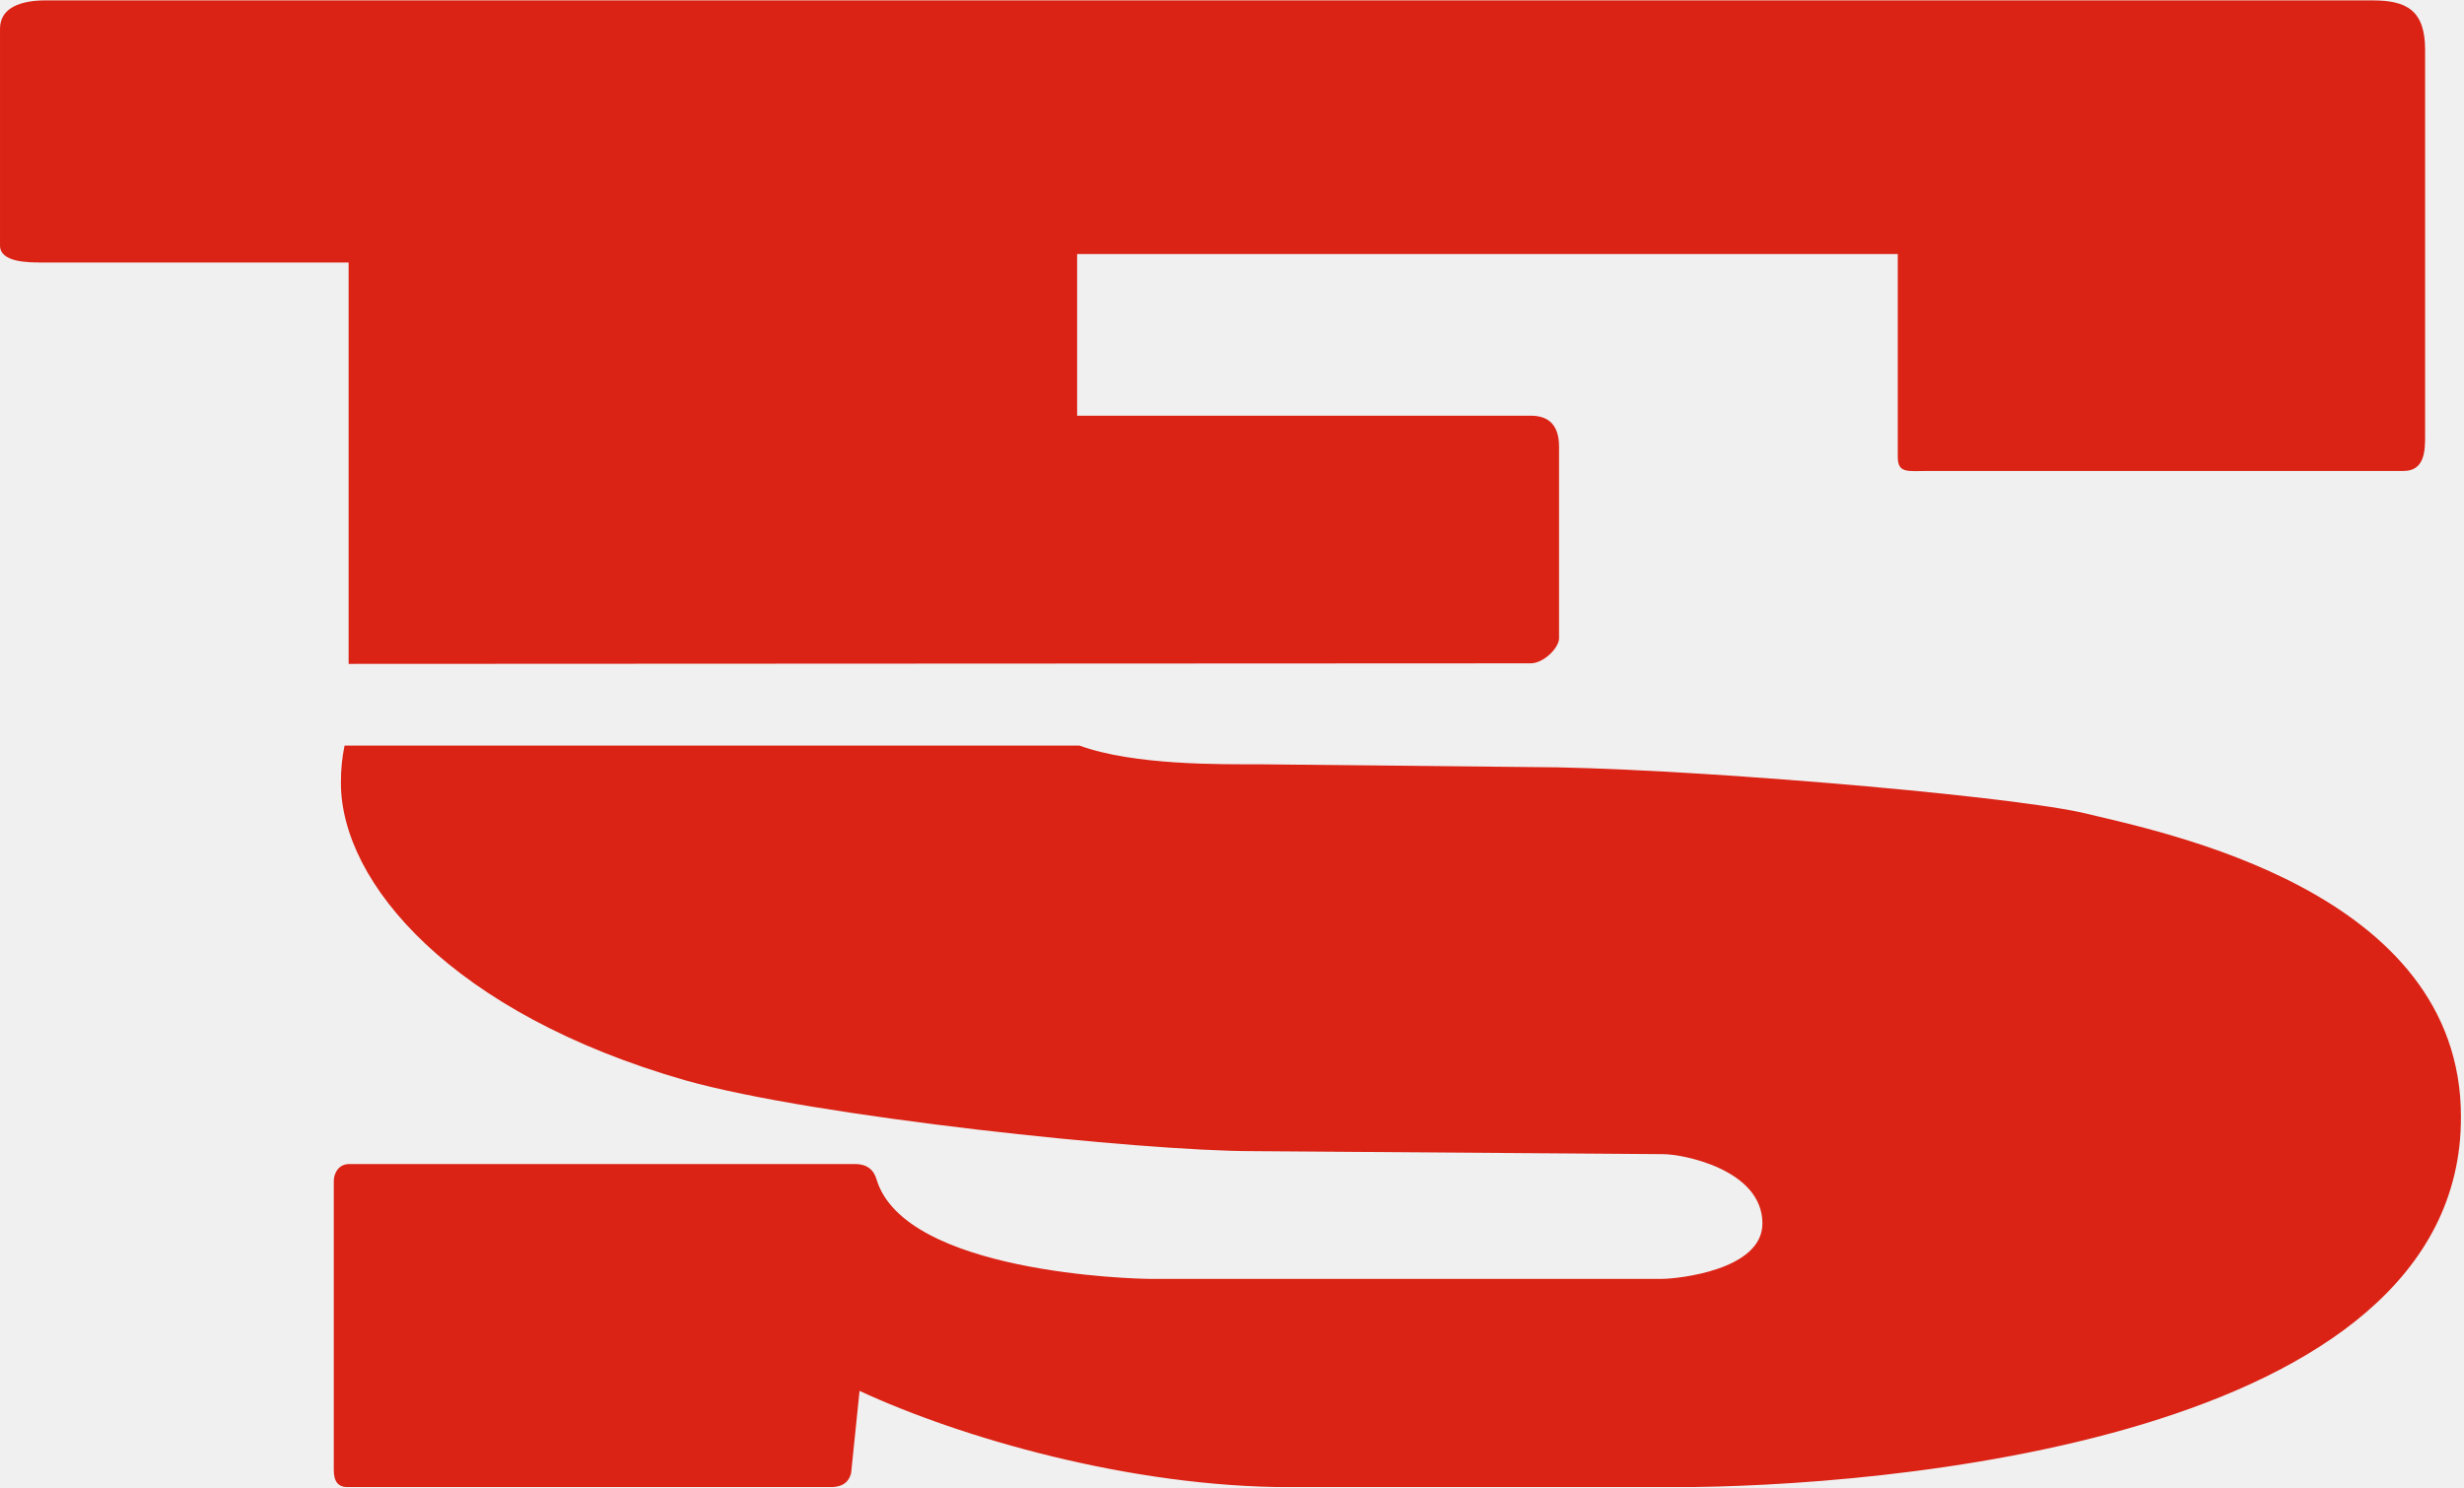
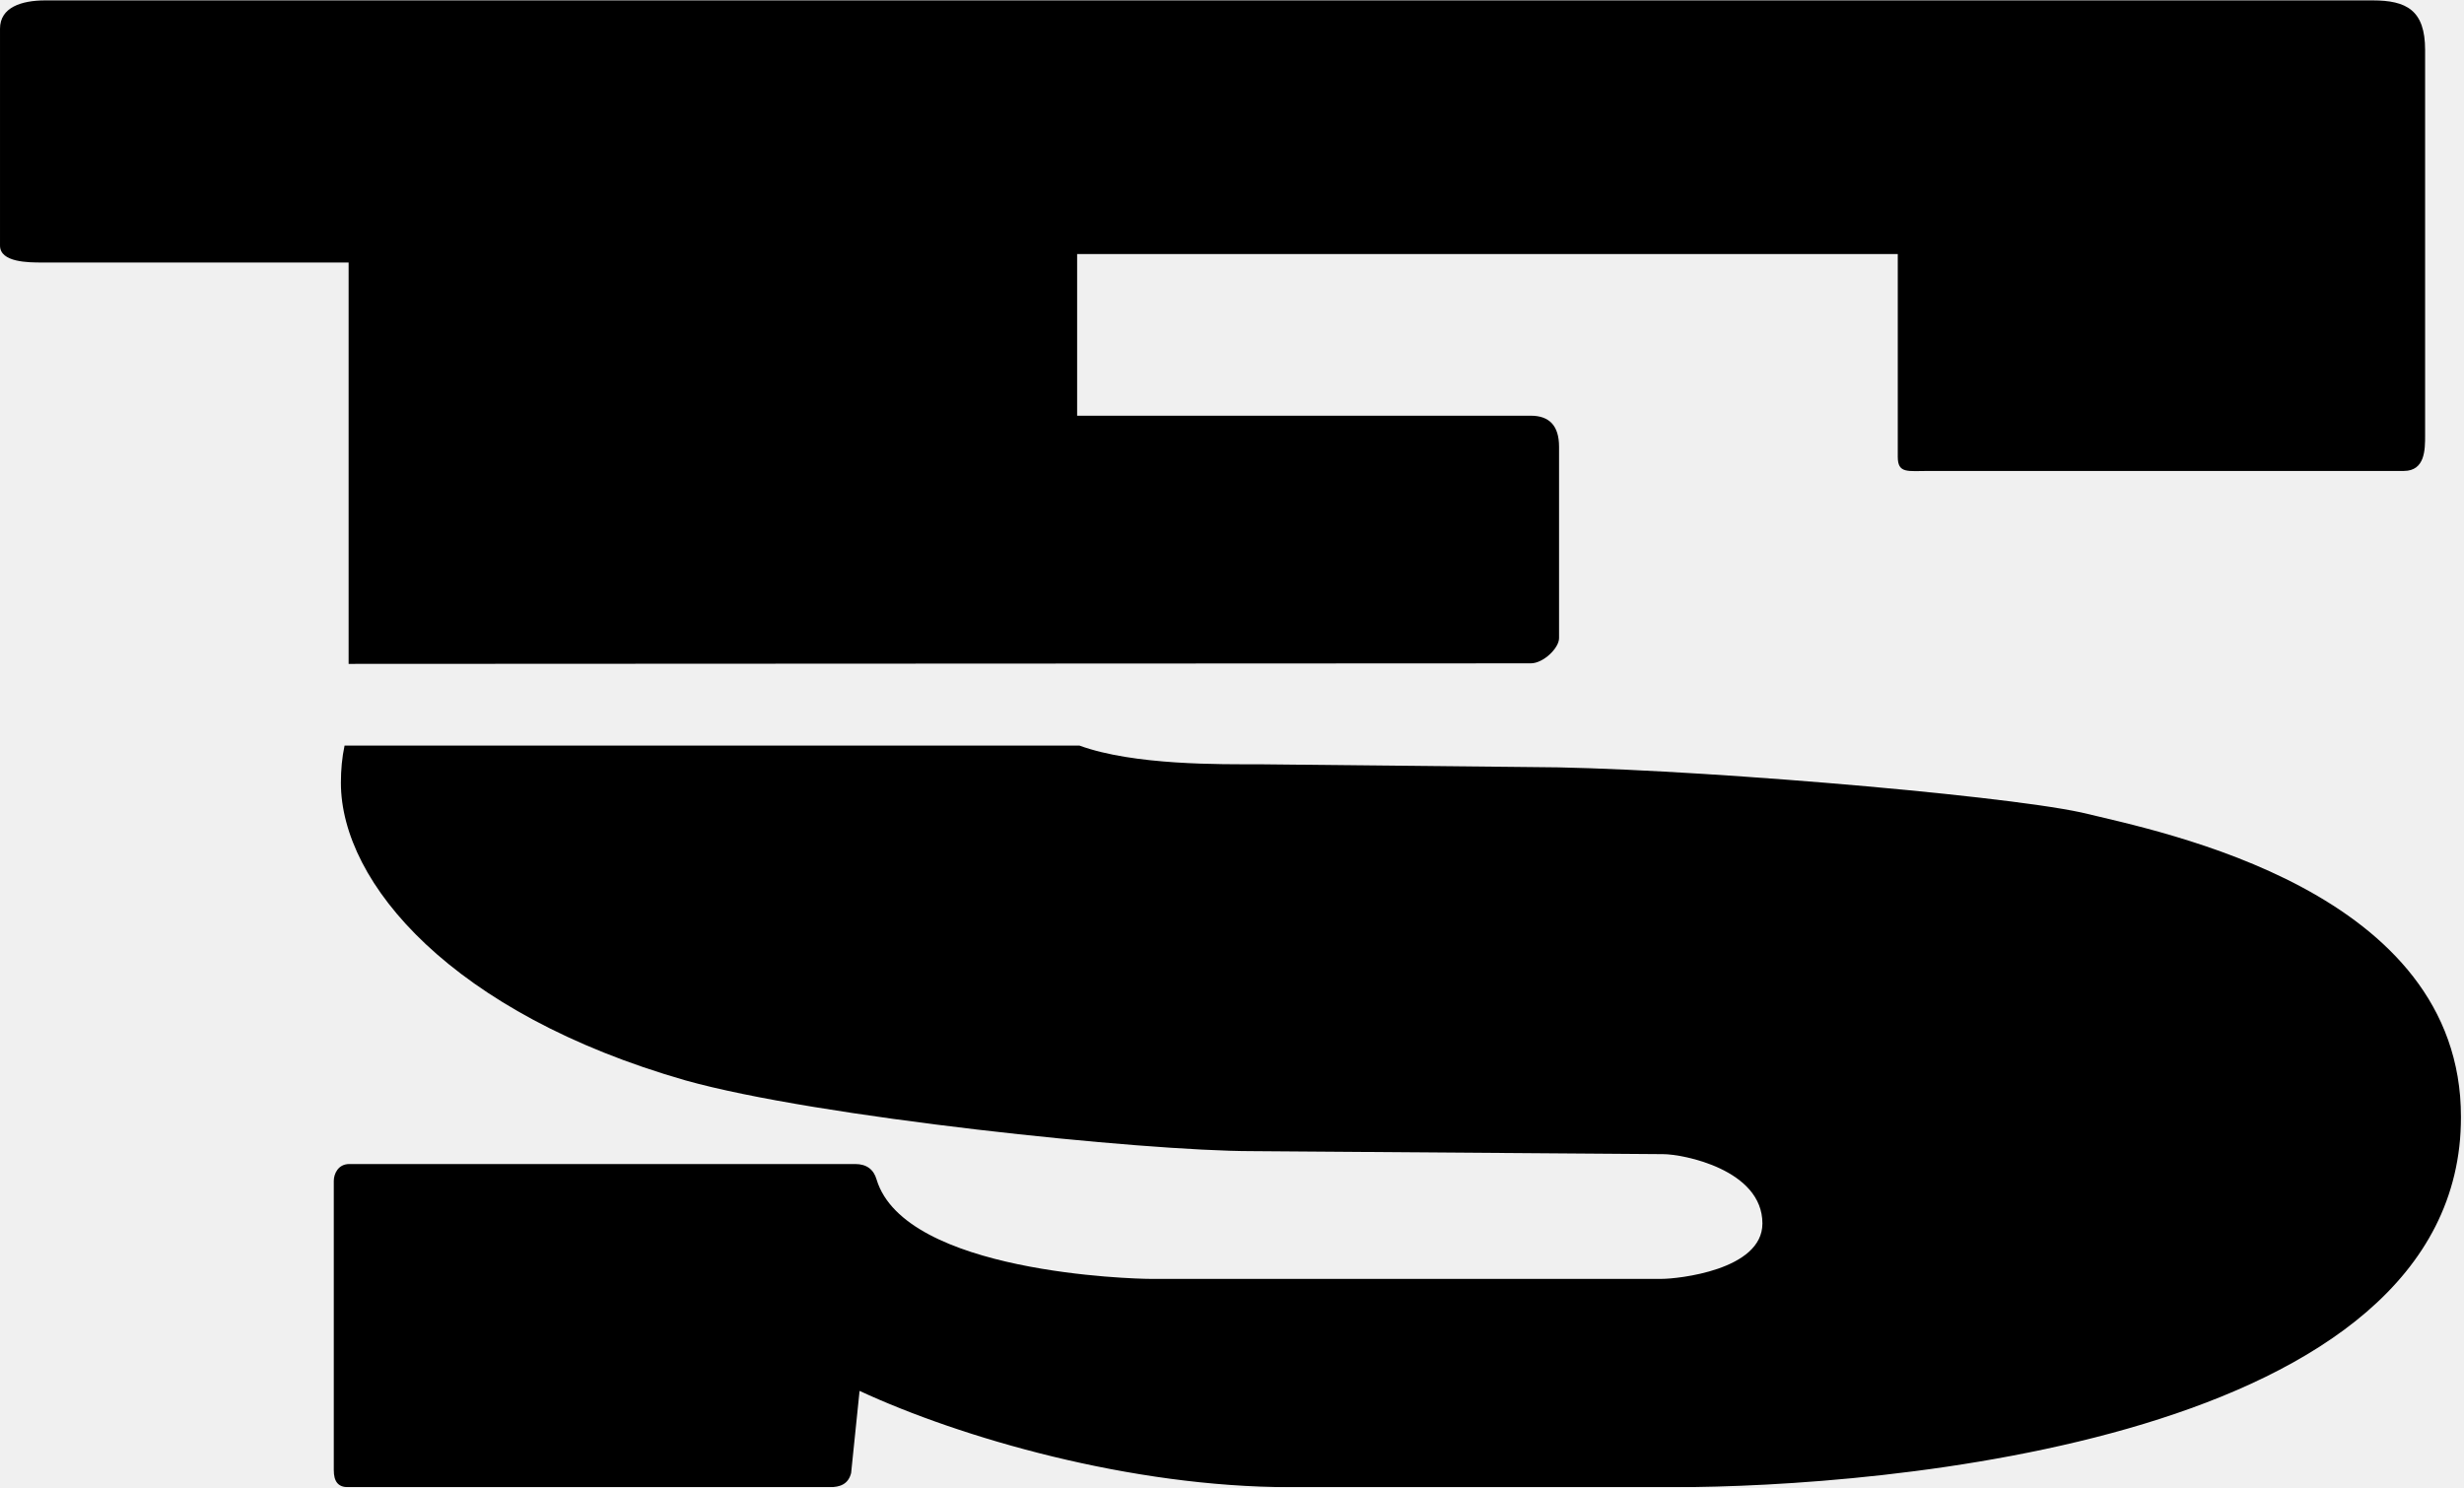
<svg xmlns="http://www.w3.org/2000/svg" xmlns:xlink="http://www.w3.org/1999/xlink" width="270px" height="163px" viewBox="0 0 270 163" version="1.1">
  <defs>
    <polyline id="path-1" points="0 0.042 269.671 0.042 269.671 162.987 0 162.987" />
  </defs>
-   <g id="Page-1" stroke="none" stroke-width="1" fill="none" fill-rule="evenodd">
+   <g id="Page-1" fill="" fill-rule="evenodd">
    <g id="FS-Mark-Fastspot-Red-320x320" transform="translate(-25, -78)">
      <g id="Group-3-+-Fill-4" transform="translate(25, 78)">
        <g id="Group-3" transform="translate(0, 0)">
          <mask id="mask-2" fill="white">
            <use xlink:href="#path-1" />
          </mask>
          <g id="Clip-2" />
-           <path d="M228.069,89.044 C218.739,87.027 183.02,84.067 167.647,84.067 L137.977,83.763 C133.865,83.763 124.257,83.896 118.275,81.71 L37.757,81.71 C37.481,83.009 37.355,84.368 37.355,85.792 C37.355,96.814 49.609,111.095 75.093,118.4 C89.373,122.428 125.254,126.161 137.211,126.161 L182.245,126.491 C184.43,126.491 193.122,128.178 193.122,134.09 C193.122,139.218 183.799,140.161 182.088,140.161 L126.019,140.161 C124.311,140.161 99.156,139.53 96.055,129.272 C95.743,128.178 94.971,127.574 93.718,127.574 L38.278,127.574 C37.045,127.574 36.576,128.659 36.576,129.425 L36.576,161.119 C36.576,162.365 37.045,162.988 38.132,162.988 L90.92,162.988 C92.022,162.988 92.952,162.684 93.264,161.44 L94.189,152.437 C105.224,157.556 123.868,162.988 141.397,162.988 L183.471,162.988 C205.693,162.988 269.67,158.019 269.67,122.428 C269.67,97.587 237.051,91.212 228.069,89.044" id="Fill-1" fill="#DA2315" mask="url(#mask-2)" />
+           <path d="M228.069,89.044 C218.739,87.027 183.02,84.067 167.647,84.067 L137.977,83.763 C133.865,83.763 124.257,83.896 118.275,81.71 L37.757,81.71 C37.481,83.009 37.355,84.368 37.355,85.792 C37.355,96.814 49.609,111.095 75.093,118.4 C89.373,122.428 125.254,126.161 137.211,126.161 L182.245,126.491 C184.43,126.491 193.122,128.178 193.122,134.09 C193.122,139.218 183.799,140.161 182.088,140.161 L126.019,140.161 C124.311,140.161 99.156,139.53 96.055,129.272 C95.743,128.178 94.971,127.574 93.718,127.574 L38.278,127.574 C37.045,127.574 36.576,128.659 36.576,129.425 L36.576,161.119 C36.576,162.365 37.045,162.988 38.132,162.988 L90.92,162.988 C92.022,162.988 92.952,162.684 93.264,161.44 L94.189,152.437 C105.224,157.556 123.868,162.988 141.397,162.988 L183.471,162.988 C205.693,162.988 269.67,158.019 269.67,122.428 C269.67,97.587 237.051,91.212 228.069,89.044" id="Fill-1" fill="" mask="url(#mask-2)" />
        </g>
-         <path d="M259.985,0.043 L4.97,0.043 C2.338,0.043 0.001,0.809 0.001,3.145 L0.001,26.912 C0.001,28.77 3.117,28.77 4.66,28.77 L38.201,28.77 L38.201,72.76 L167.739,72.699 C169.12,72.699 170.838,71.026 170.838,69.943 L170.838,48.966 C170.838,46.645 169.762,45.56 167.739,45.56 L118.03,45.56 L118.03,27.844 L207.954,27.844 L207.954,50.066 C207.954,51.924 209.036,51.614 211.38,51.614 L263.4,51.614 C265.738,51.614 265.738,49.276 265.738,47.728 L265.738,5.472 C265.738,1.128 263.717,0.043 259.985,0.043" id="Fill-4" fill="#DA2315" />
+         <path d="M259.985,0.043 L4.97,0.043 C2.338,0.043 0.001,0.809 0.001,3.145 L0.001,26.912 C0.001,28.77 3.117,28.77 4.66,28.77 L38.201,28.77 L38.201,72.76 L167.739,72.699 C169.12,72.699 170.838,71.026 170.838,69.943 L170.838,48.966 C170.838,46.645 169.762,45.56 167.739,45.56 L118.03,45.56 L118.03,27.844 L207.954,27.844 L207.954,50.066 C207.954,51.924 209.036,51.614 211.38,51.614 L263.4,51.614 C265.738,51.614 265.738,49.276 265.738,47.728 L265.738,5.472 C265.738,1.128 263.717,0.043 259.985,0.043" id="Fill-4" fill="" />
      </g>
    </g>
  </g>
</svg>
